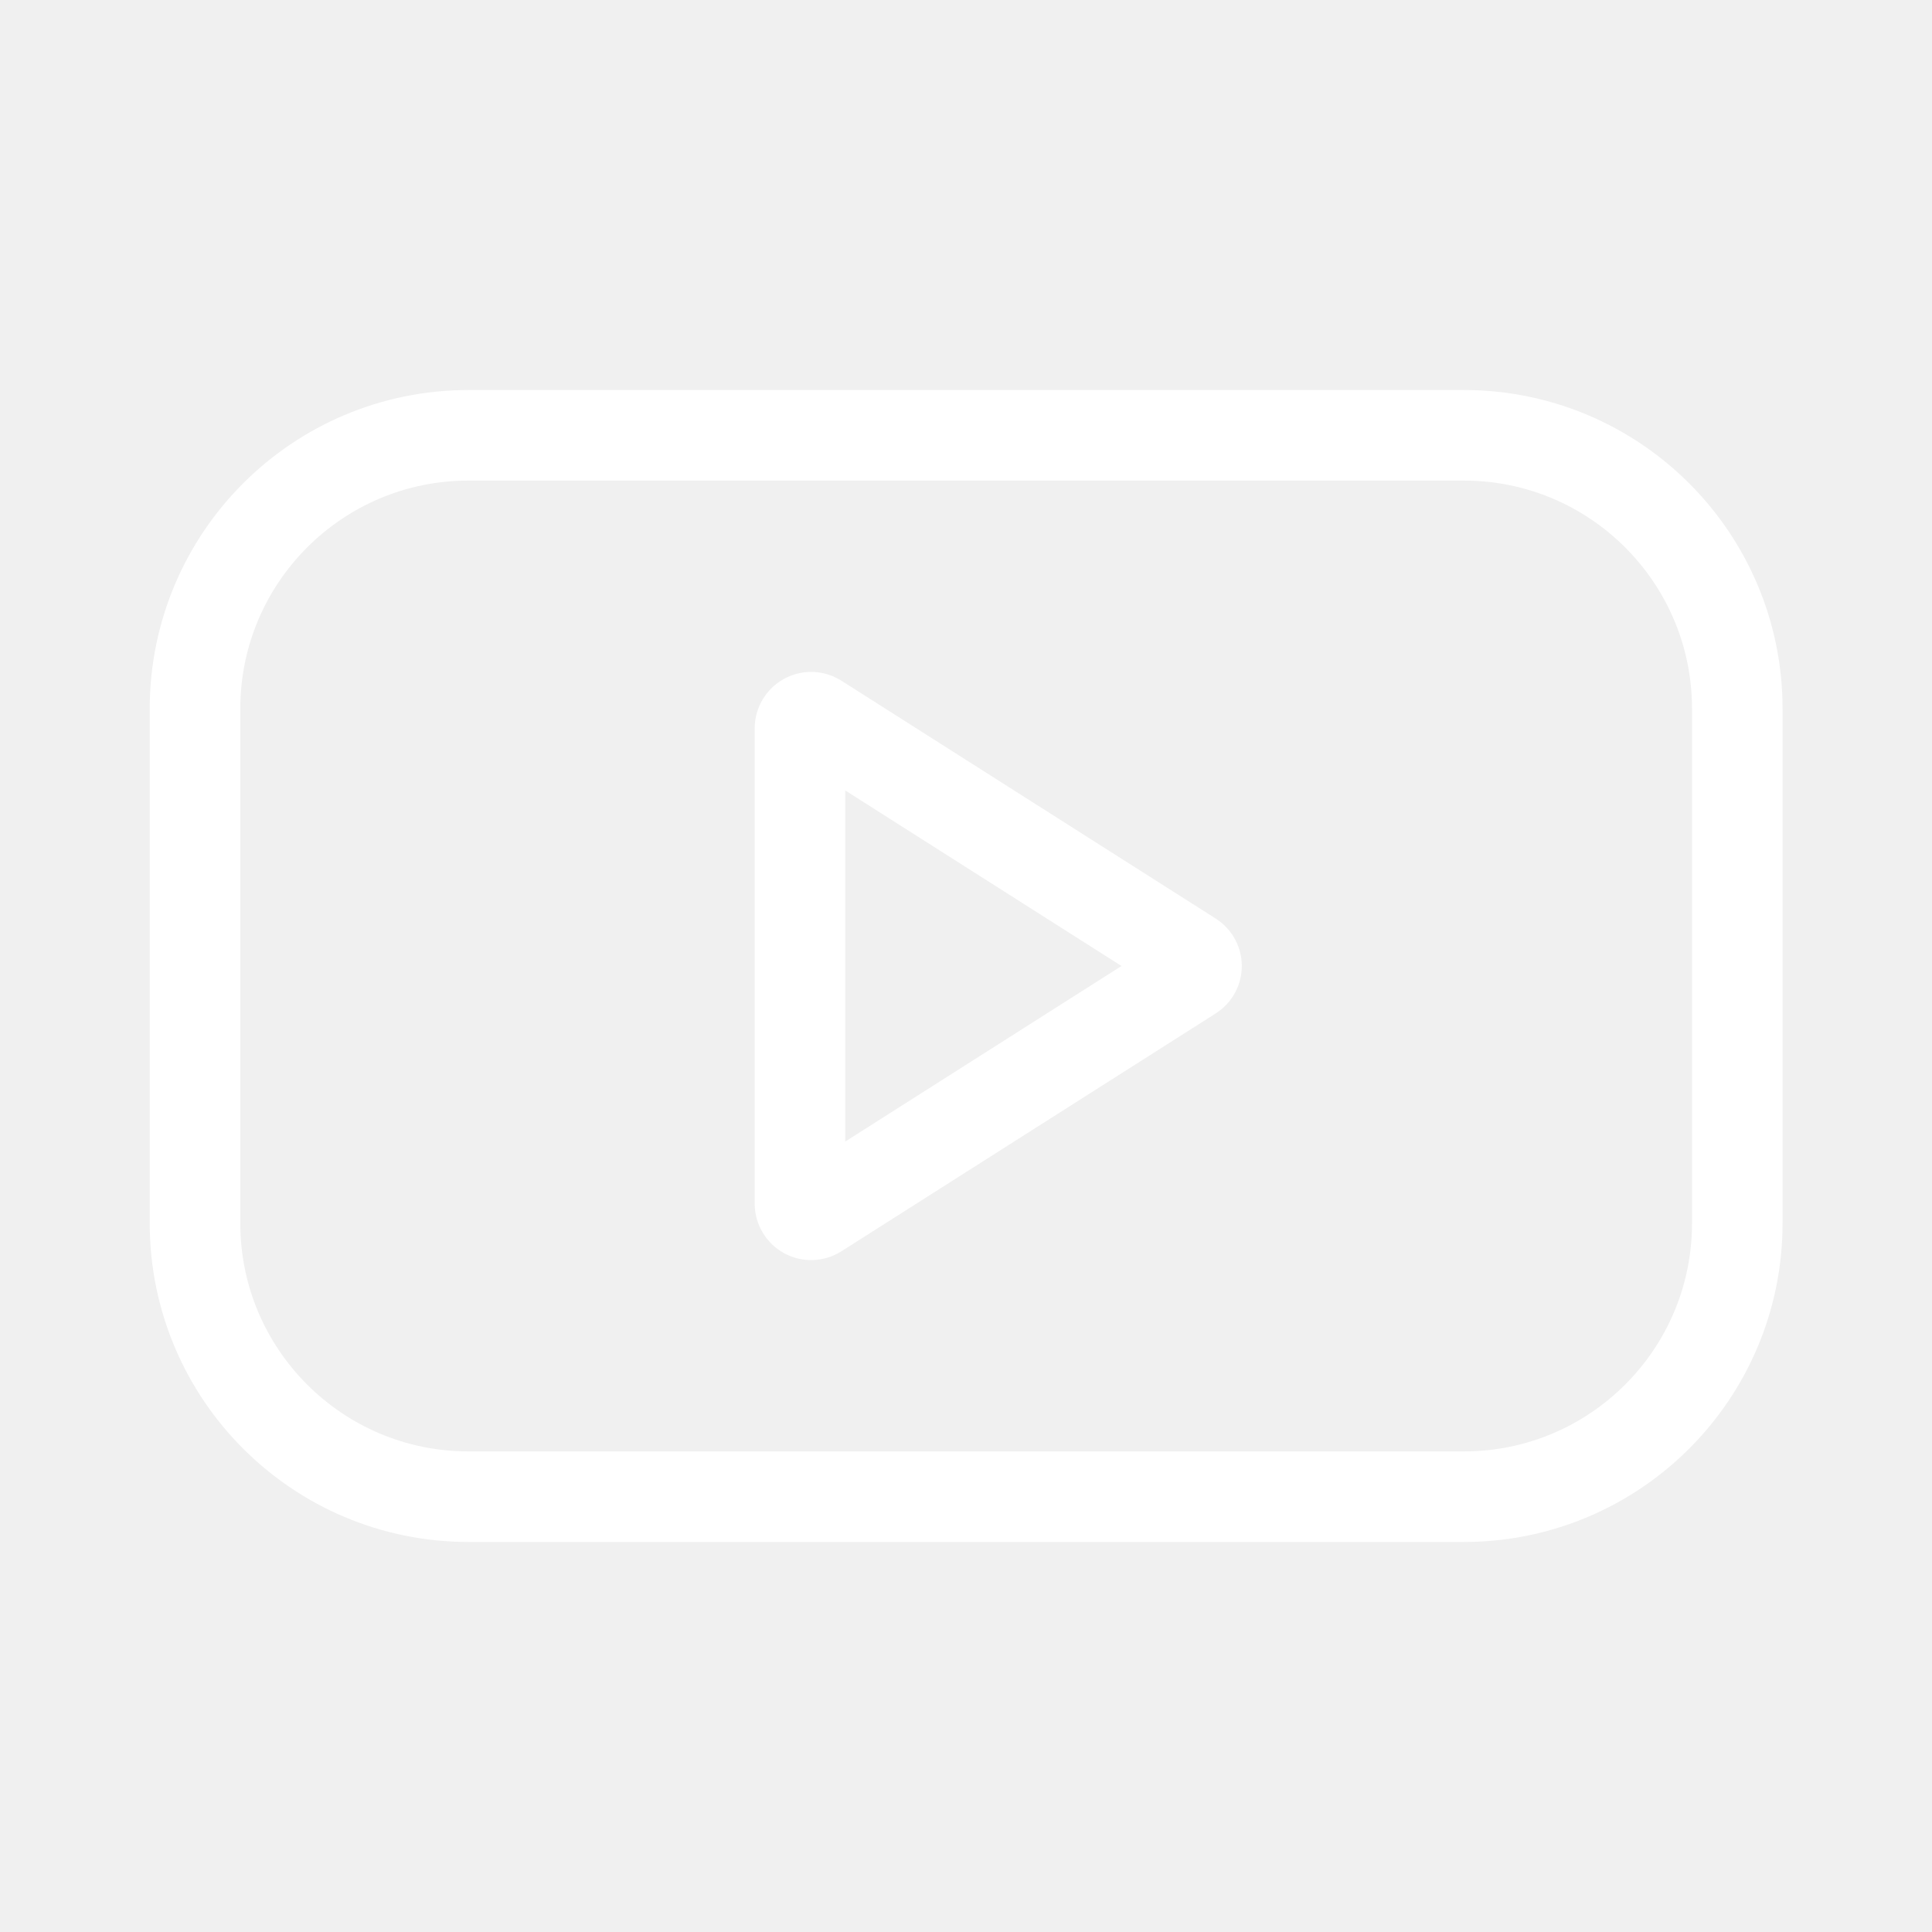
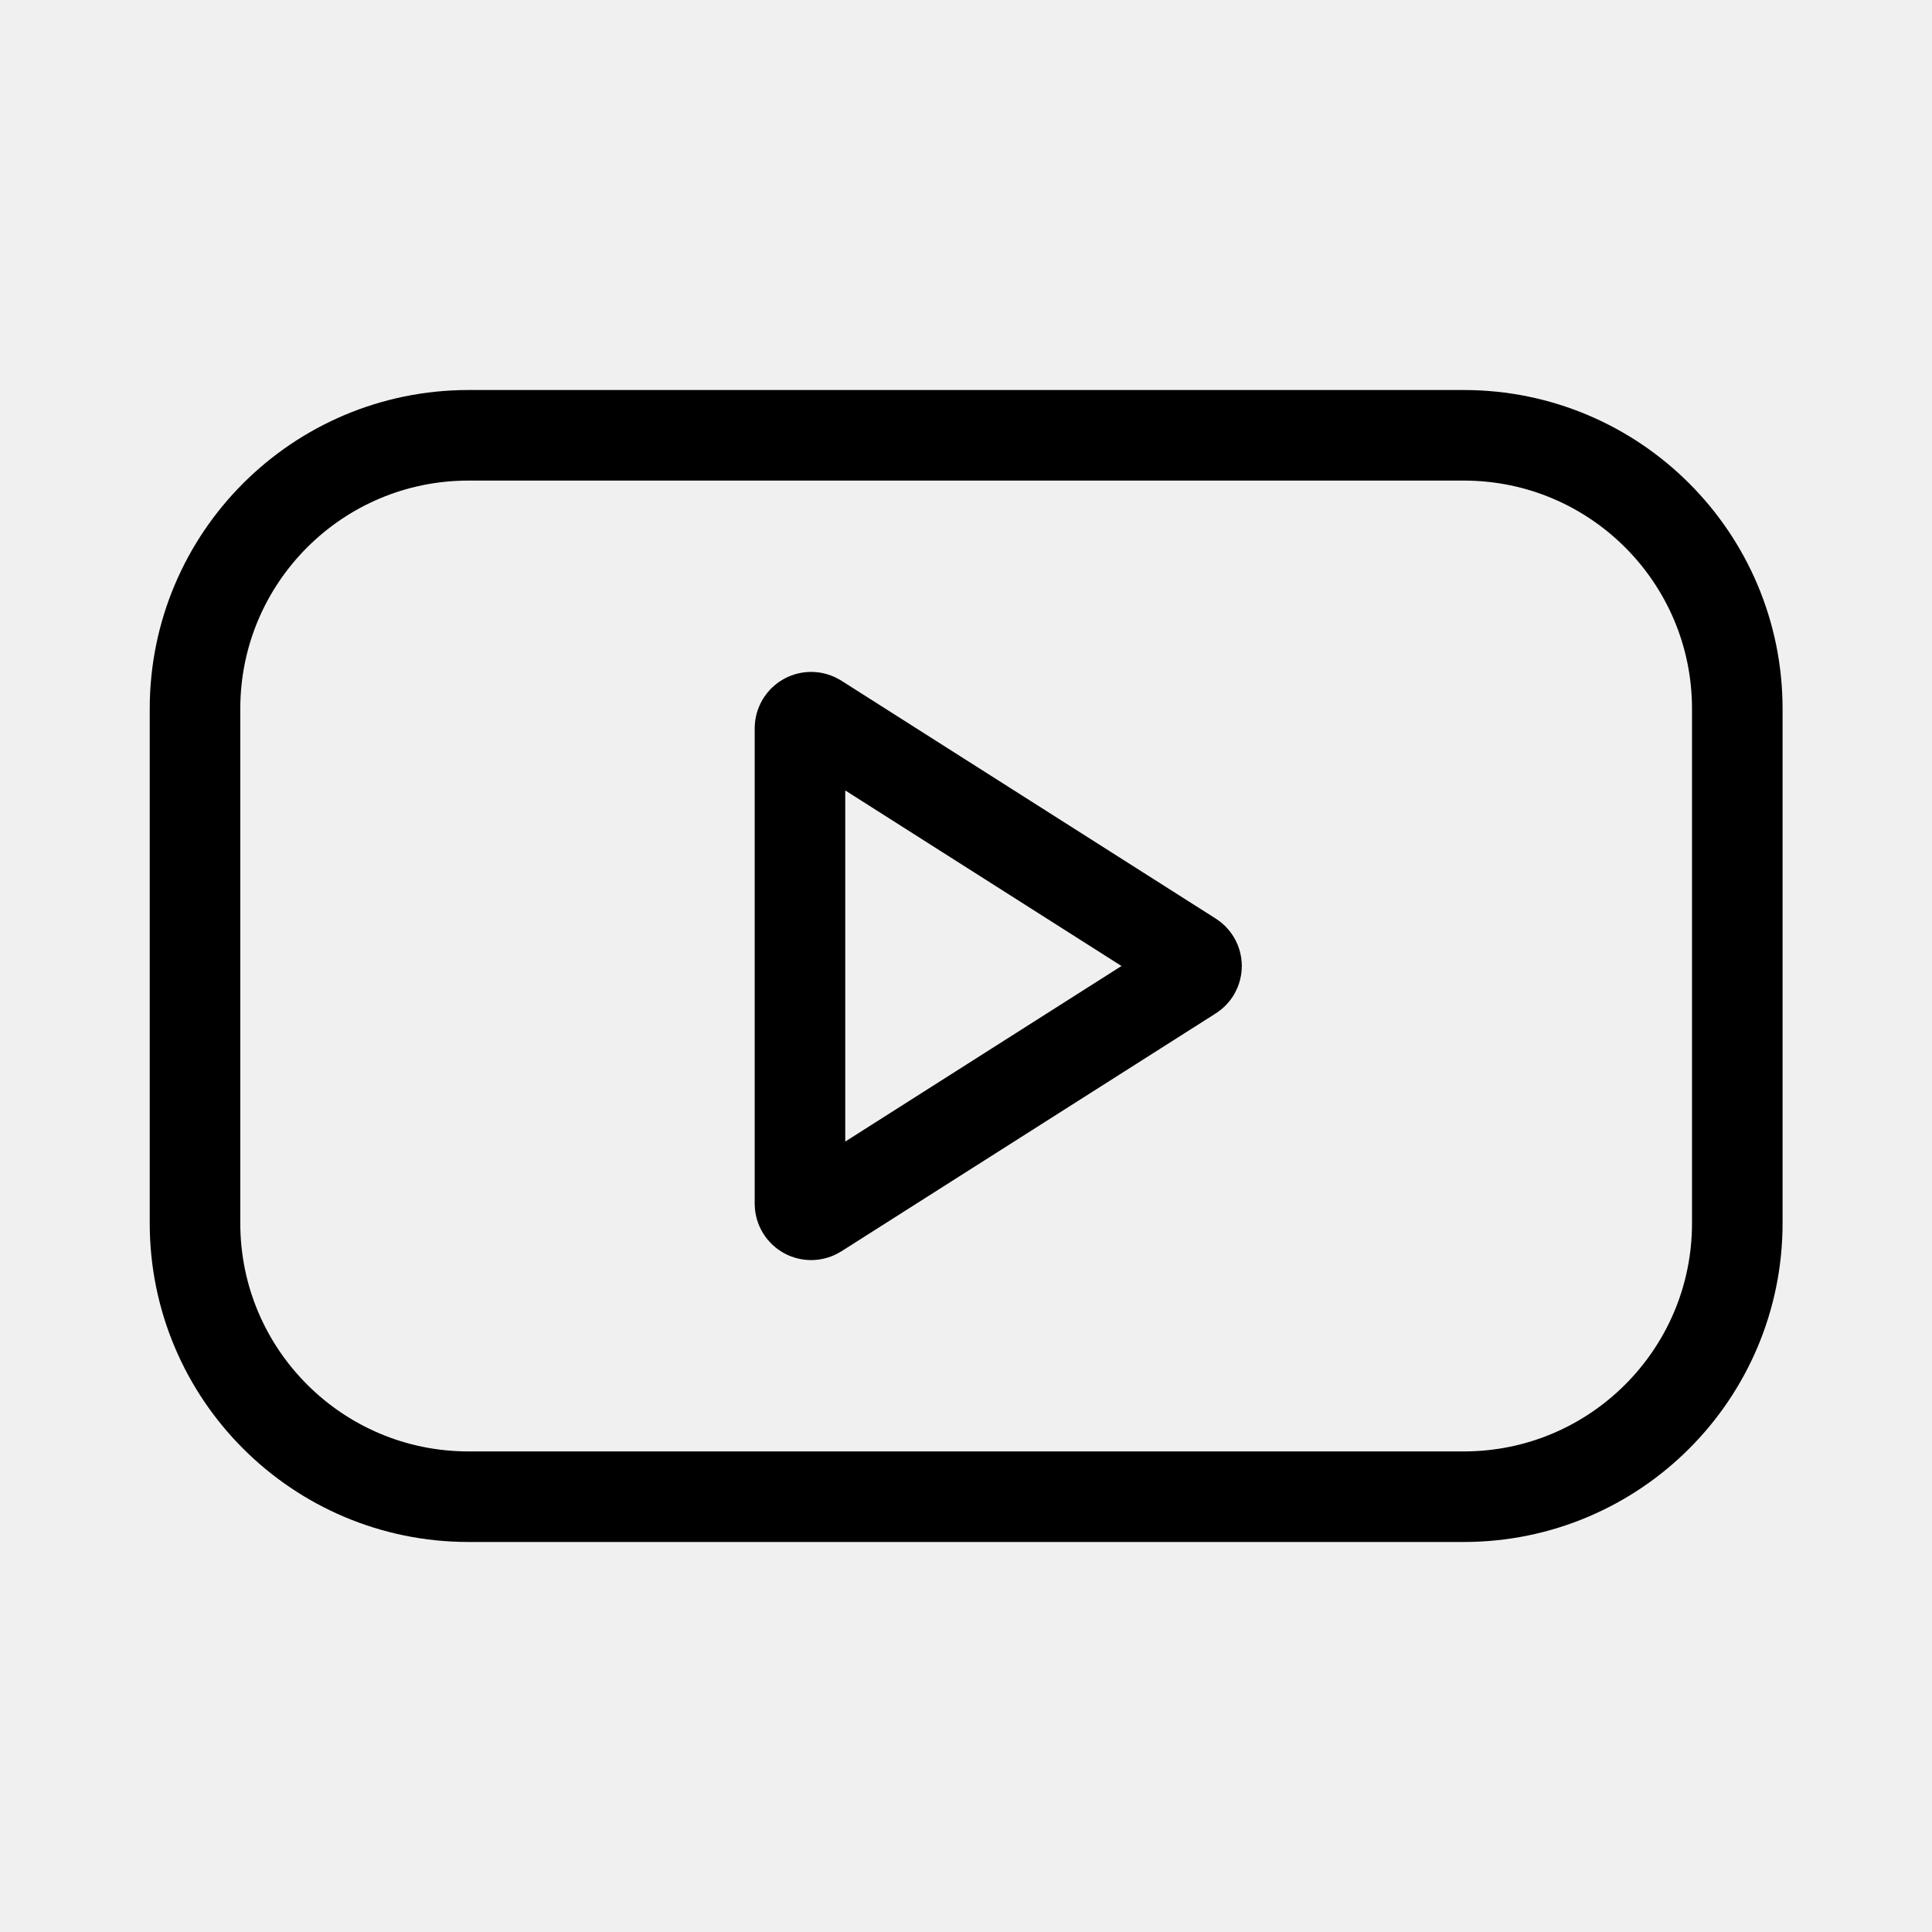
- <svg xmlns="http://www.w3.org/2000/svg" width="800px" height="800px" viewBox="0 0 64 64" stroke-width="3" stroke="#fff" fill="none">
+ <svg xmlns="http://www.w3.org/2000/svg" width="800px" height="800px" viewBox="0 0 64 64" stroke-width="3" stroke="currentColor" fill="none">
  <g id="SVGRepo_bgCarrier" stroke-width="0" />
  <g id="SVGRepo_tracerCarrier" stroke-linecap="round" stroke-linejoin="round" />
  <g id="SVGRepo_iconCarrier">
    <path d="M26.5,39.88V24.12a.37.37,0,0,1,.56-.31l12.4,7.88a.36.36,0,0,1,0,.62l-12.4,7.88A.37.37,0,0,1,26.5,39.88Z" />
    <rect x="6.46" y="14.42" width="51.09" height="35.16" rx="9.06" />
  </g>
</svg>
